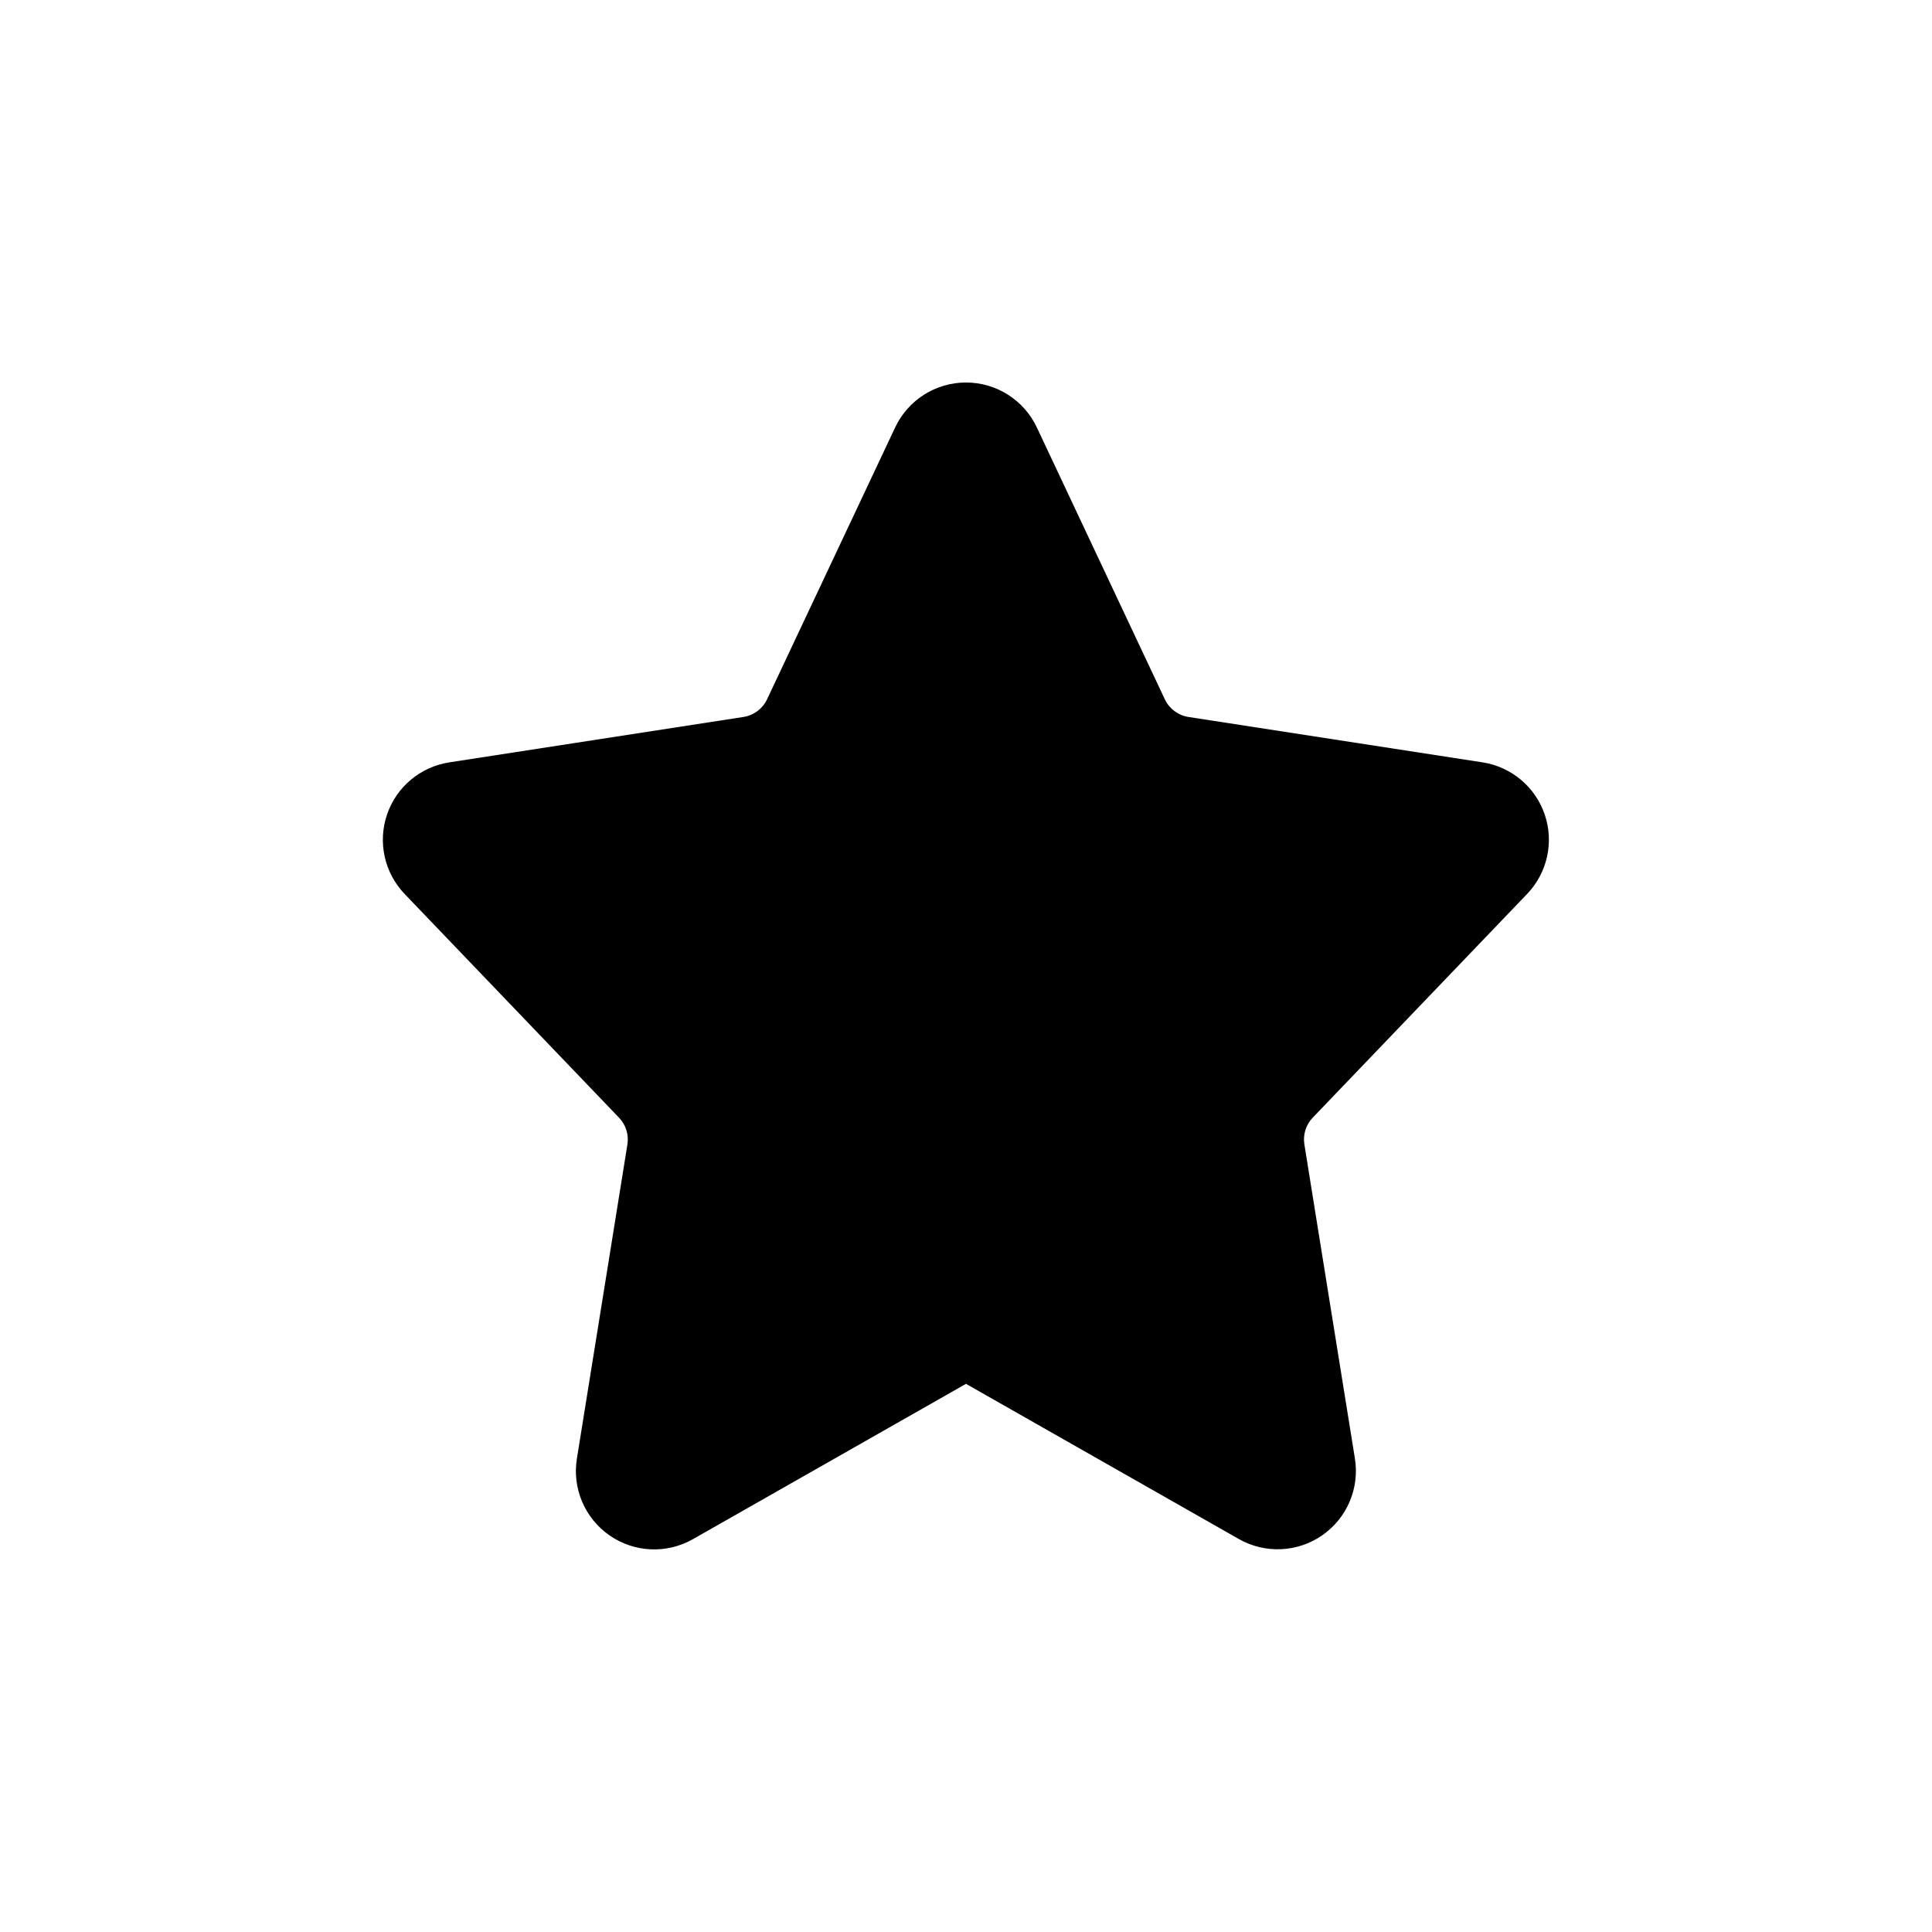
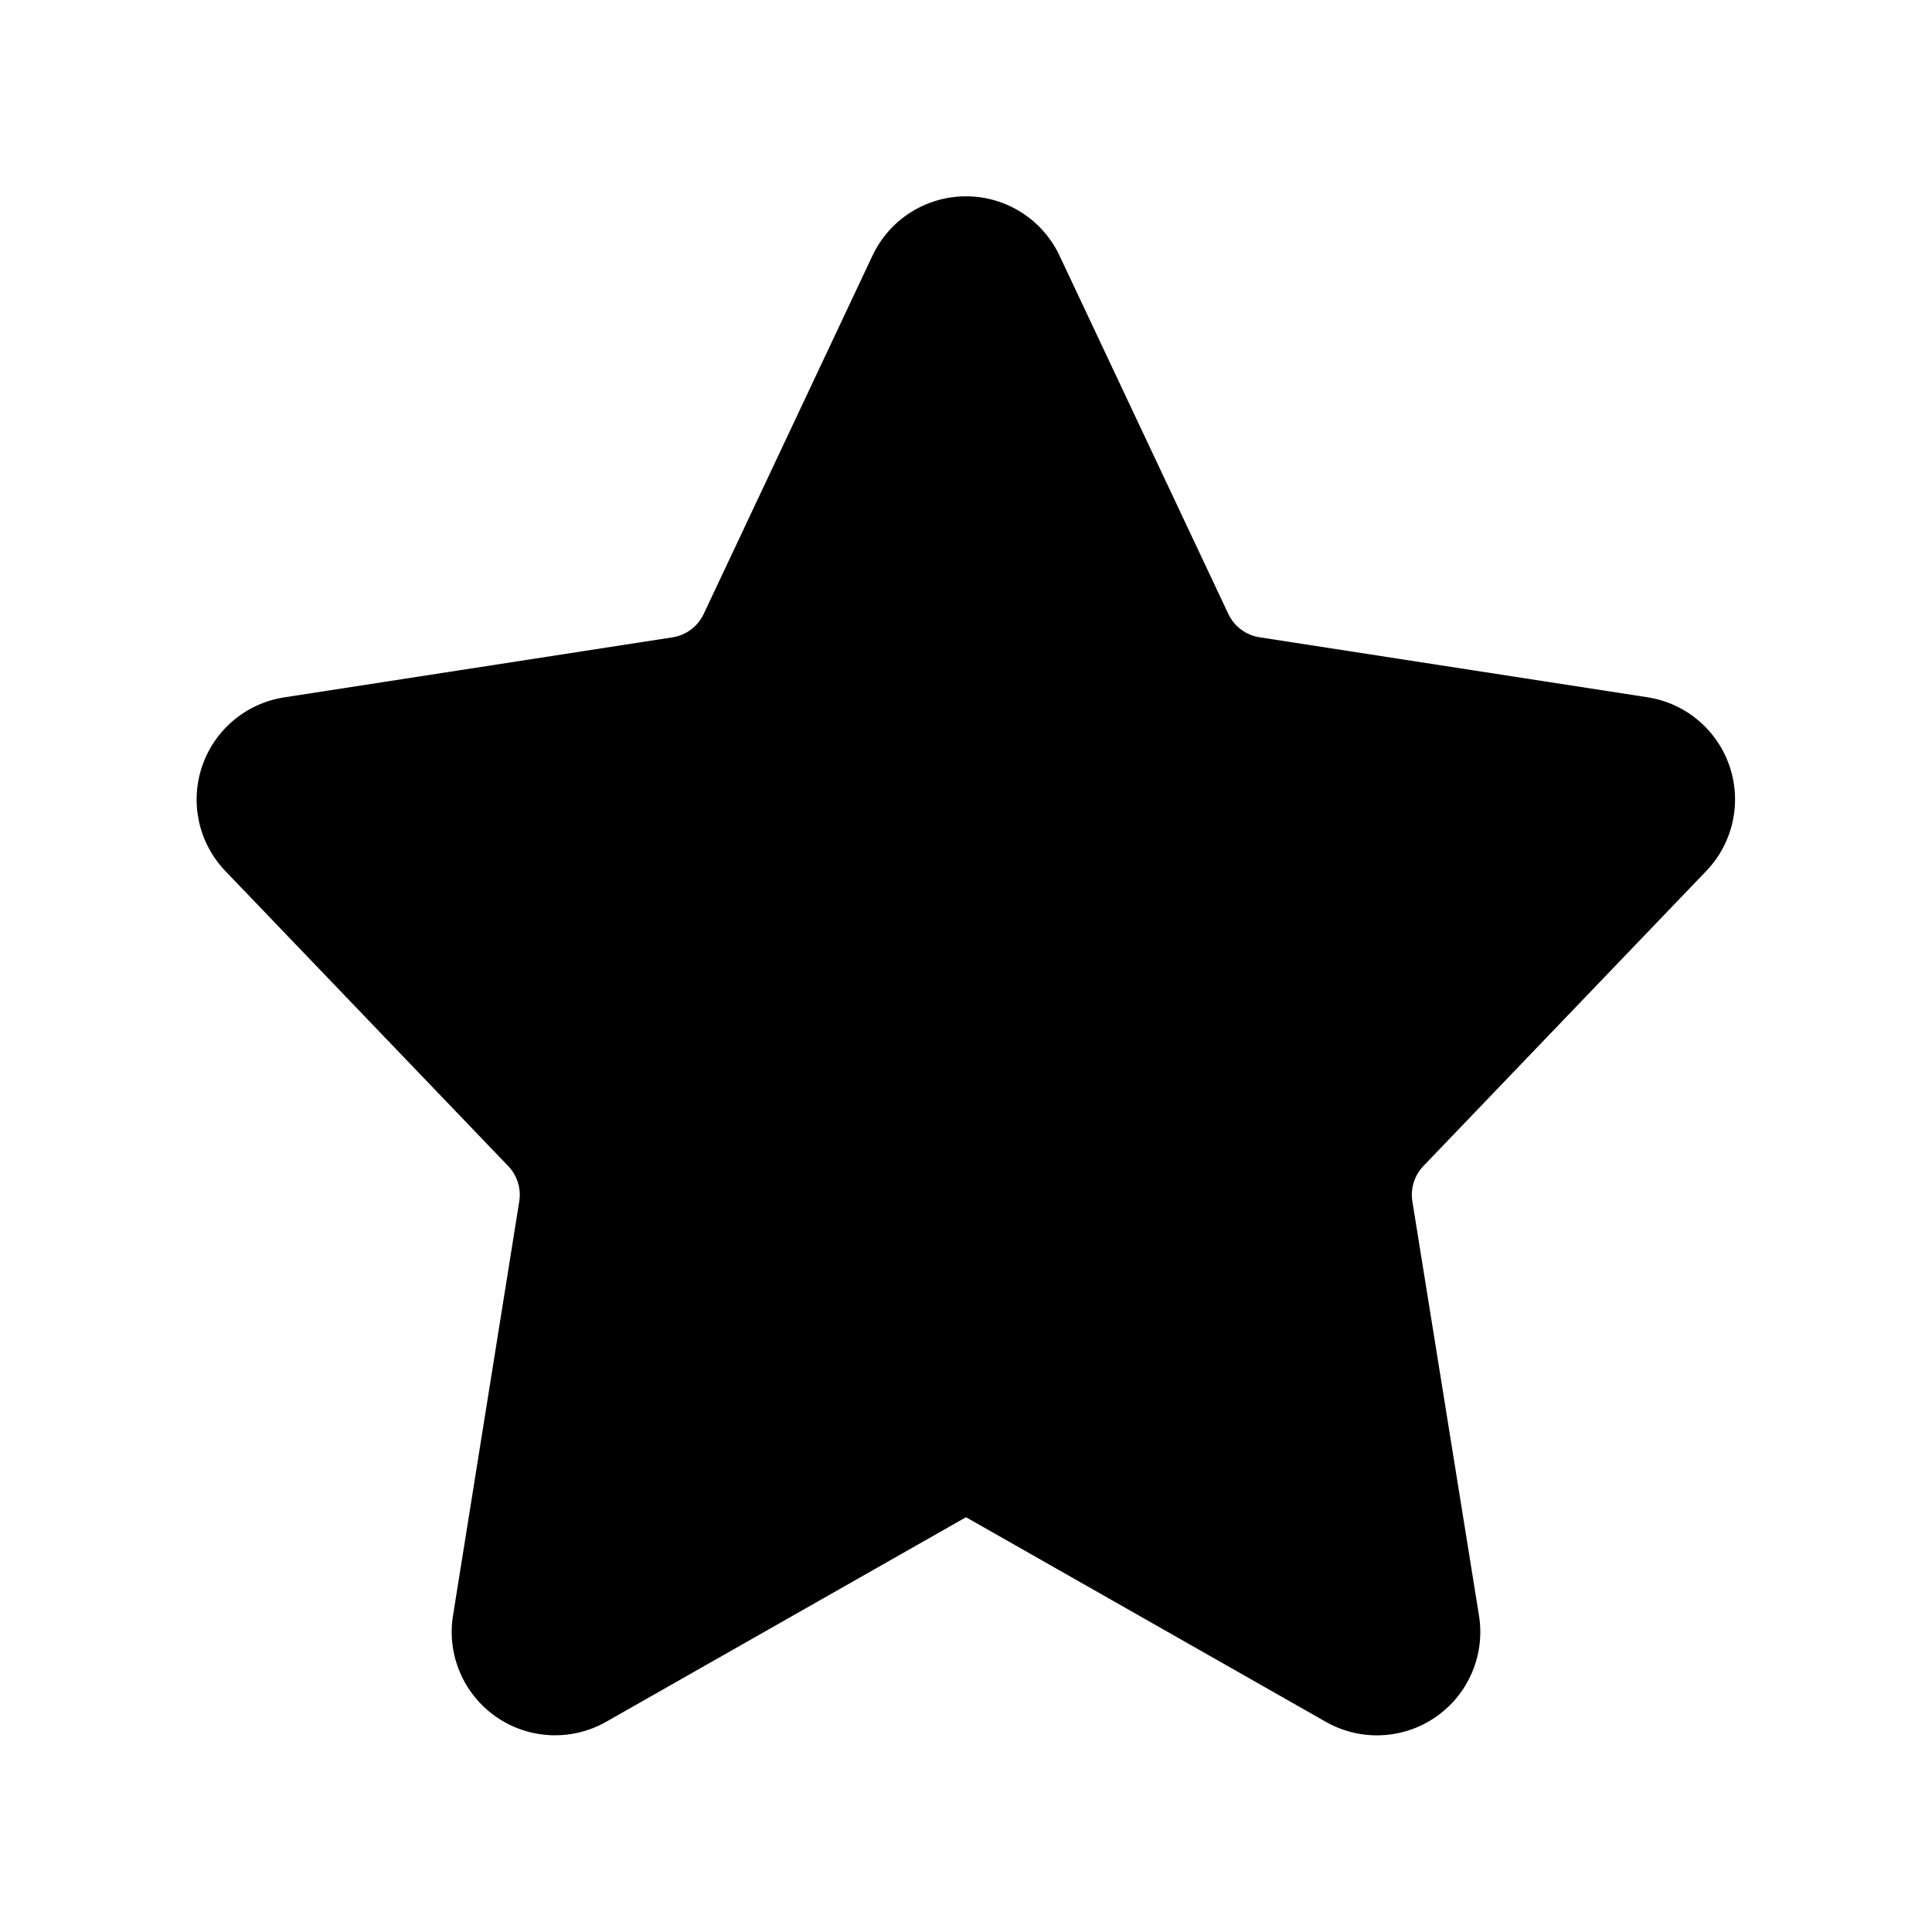
<svg xmlns="http://www.w3.org/2000/svg" id="Layer_1" data-name="Layer 1" viewBox="0 0 354 354">
-   <path d="M271.67,139.69l-53.91-8.32a5.76,5.76,0,0,1-4.33-3.24L190,78.36a14.35,14.35,0,0,0-26,0l-23.45,49.77a5.76,5.76,0,0,1-4.33,3.24l-53.91,8.32a14.35,14.35,0,0,0-8.17,24.11l39.29,41a5.76,5.76,0,0,1,1.53,4.9l-9.25,57.52A14.35,14.35,0,0,0,127,282l50-28.44L227,282a14.35,14.35,0,0,0,21.26-14.75L239,209.69a5.76,5.76,0,0,1,1.53-4.9l39.29-41A14.35,14.35,0,0,0,271.67,139.69Z" />
+   <path d="M301.93,127.77l-71.14-11a7.6,7.6,0,0,1-5.72-4.27L194.13,46.83a18.94,18.94,0,0,0-34.26,0l-30.94,65.68a7.6,7.6,0,0,1-5.72,4.27l-71.14,11a18.94,18.94,0,0,0-10.78,31.82l51.85,54.08a7.6,7.6,0,0,1,2,6.47L83,296.05A18.94,18.94,0,0,0,111,315.52L177,278l66,37.53A18.94,18.94,0,0,0,271,296.05l-12.21-75.91a7.6,7.6,0,0,1,2-6.47l51.85-54.08A18.94,18.94,0,0,0,301.93,127.77Z" />
</svg>
